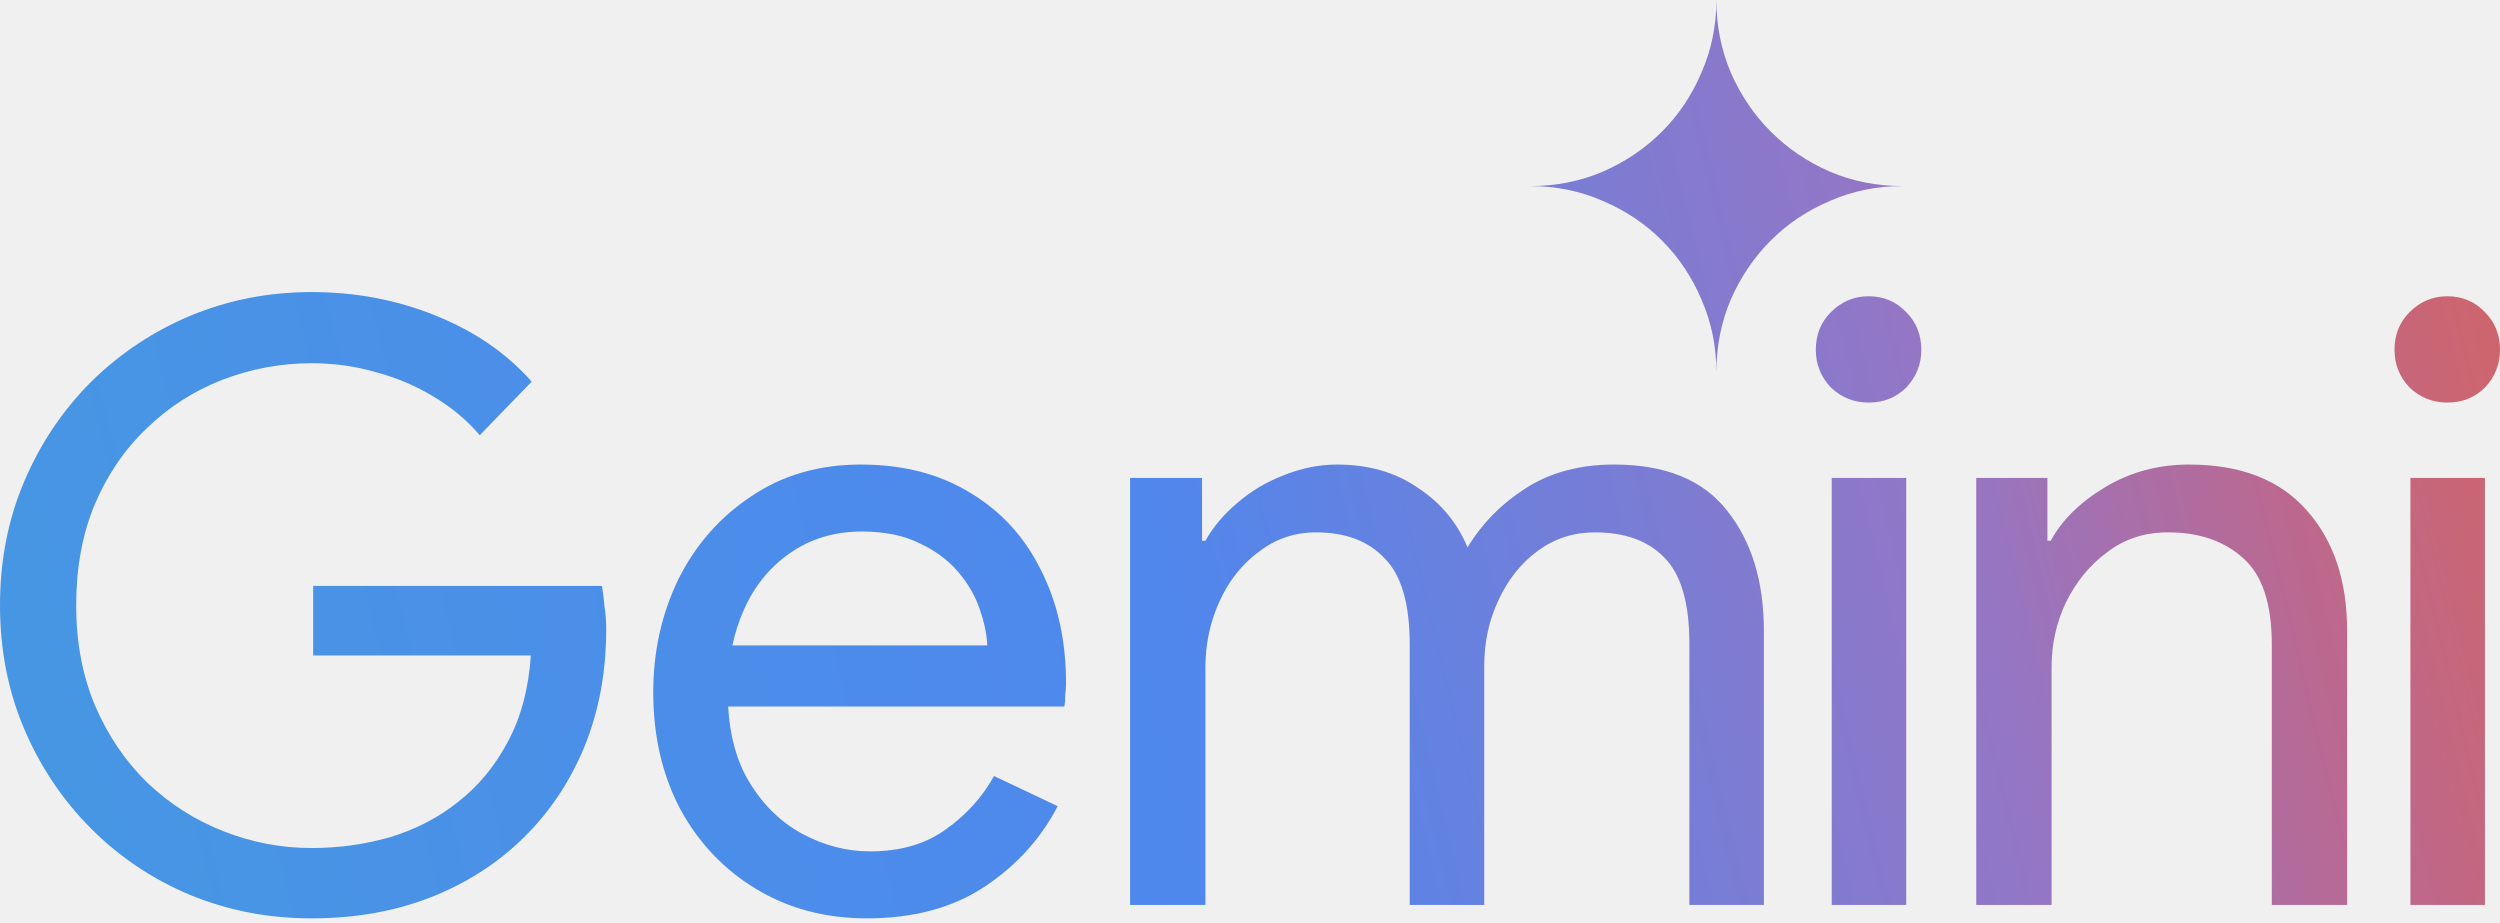
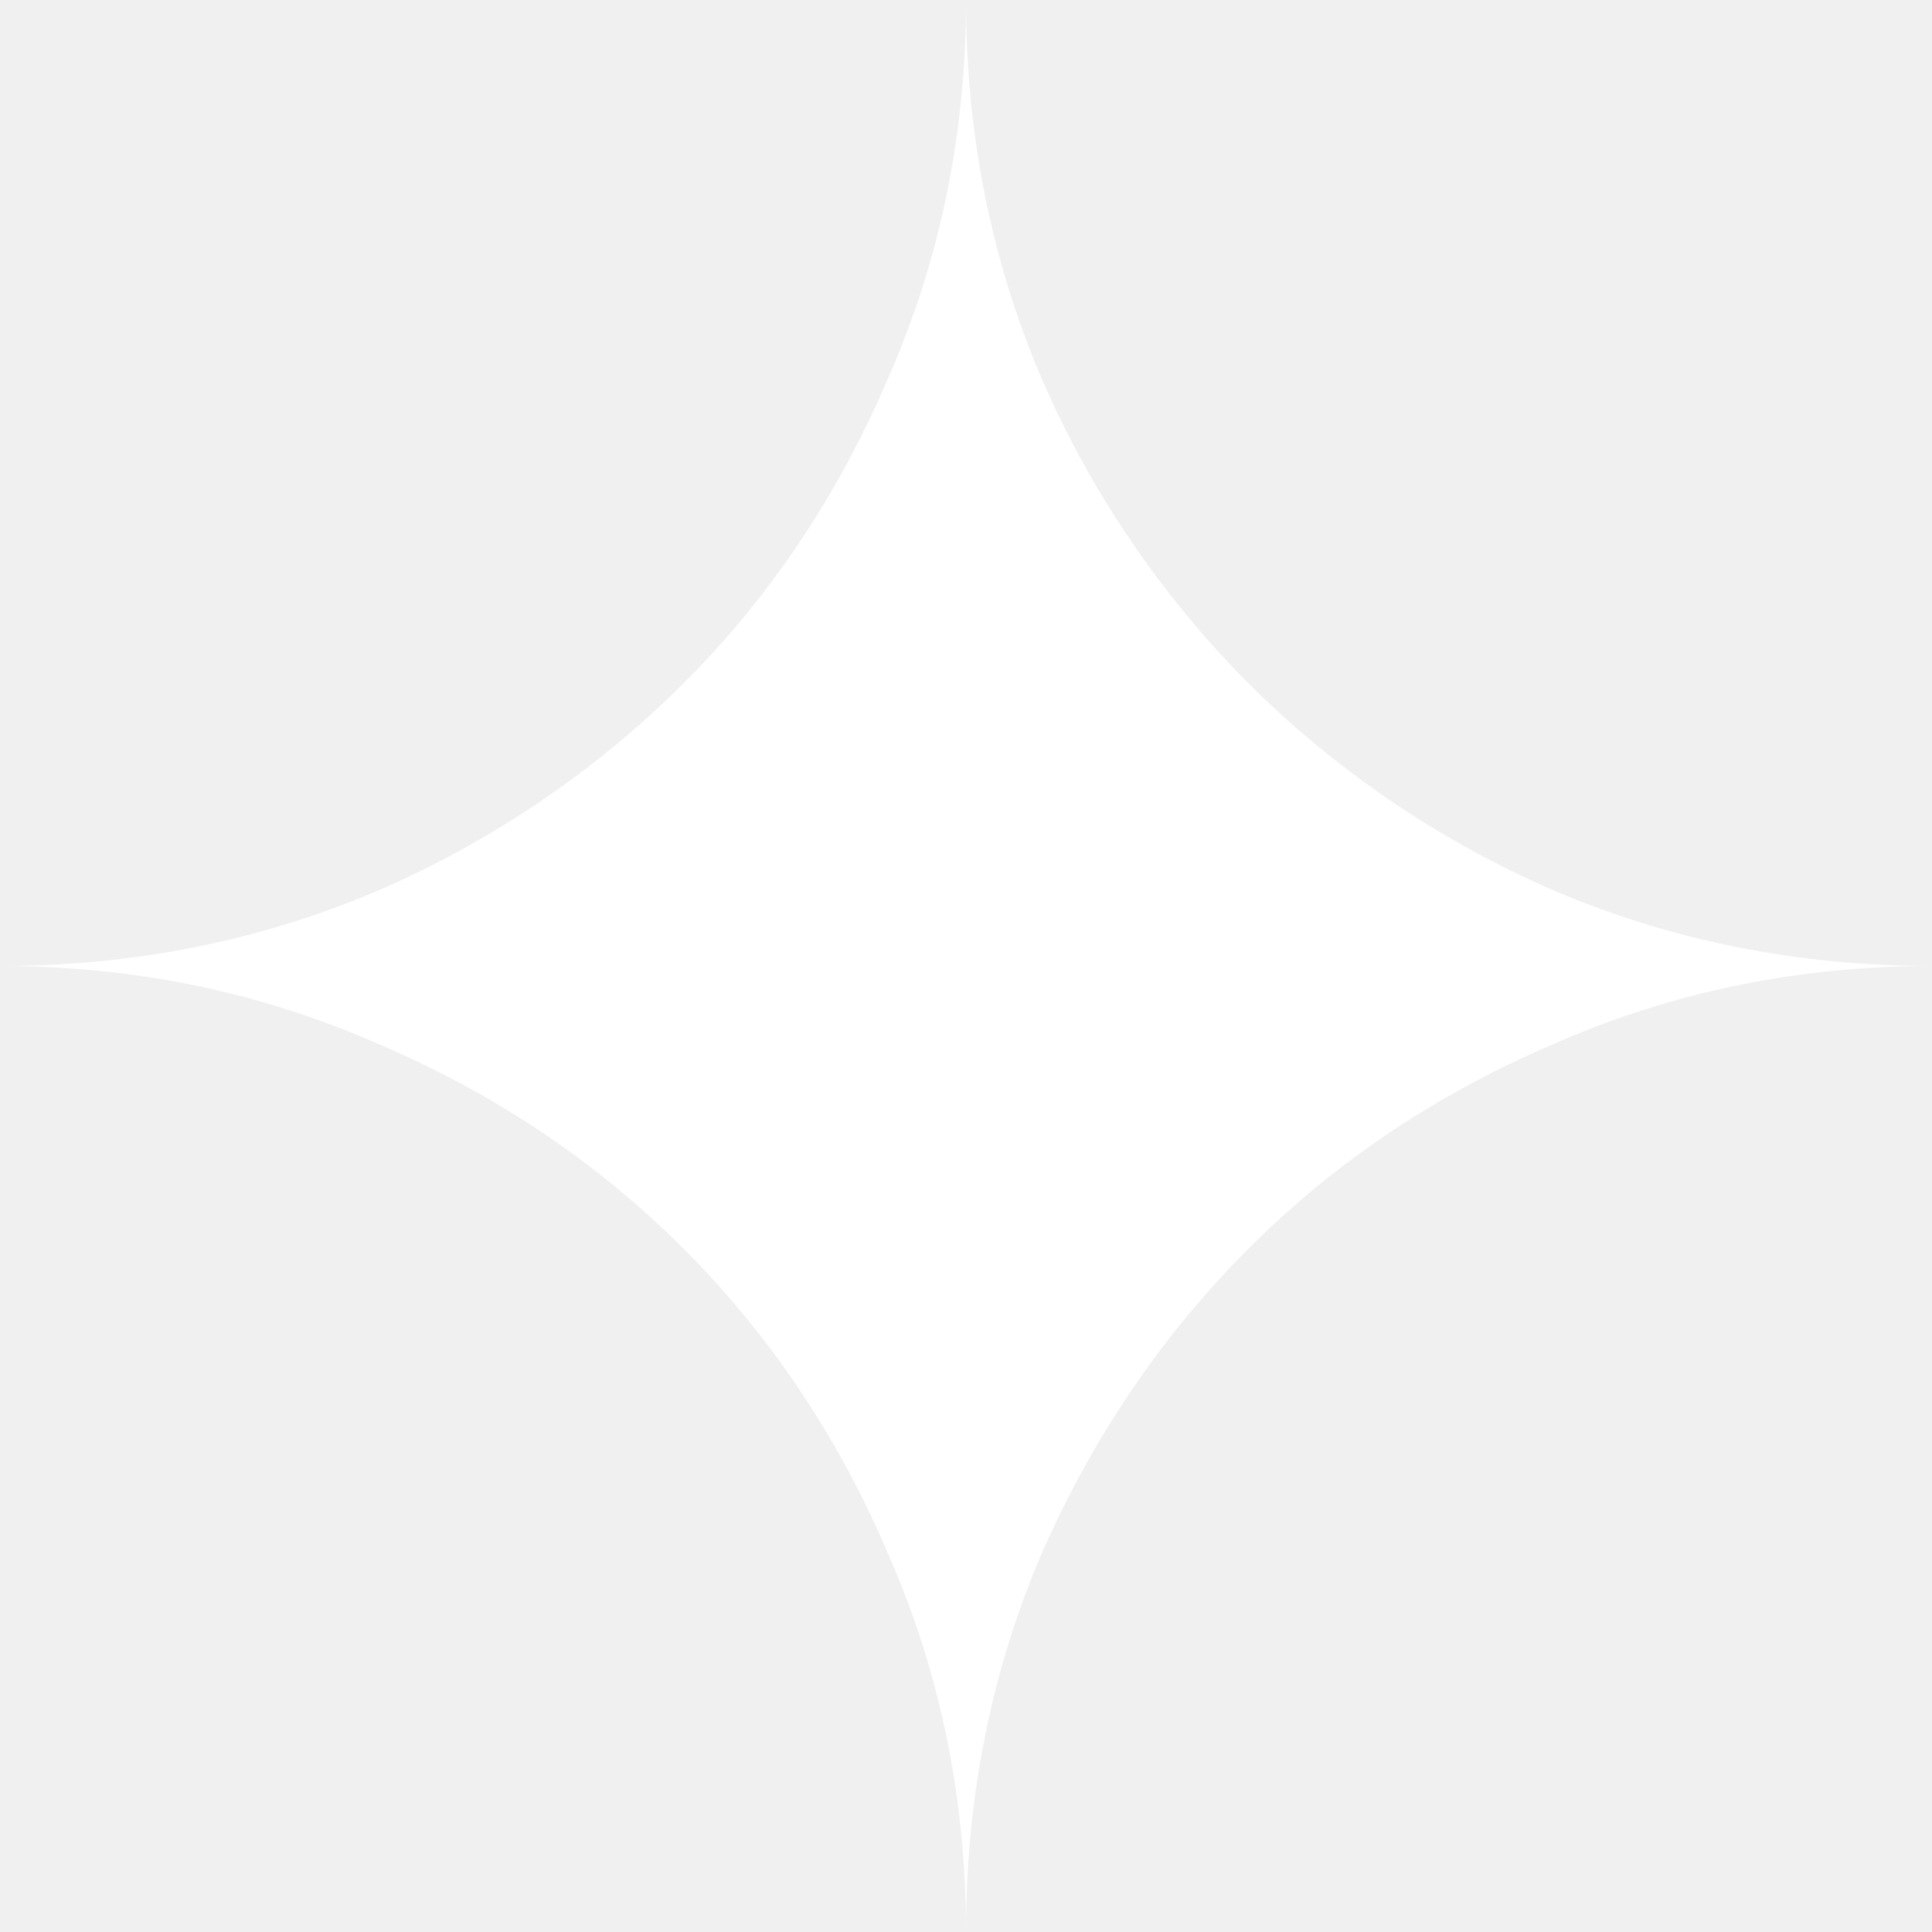
- <svg xmlns="http://www.w3.org/2000/svg" viewBox="0 0 344 127" aria-hidden="true">
-   <mask id="mask0_958_15881" maskUnits="userSpaceOnUse" x="0" y="0" width="344" height="127">
-     <path fill-rule="evenodd" clip-rule="evenodd" d="M234.123 41.22C235.489 44.335 236.172 47.664 236.172 51.206C236.172 47.664 236.833 44.335 238.156 41.22C239.521 38.105 241.356 35.396 243.66 33.092C245.965 30.787 248.674 28.974 251.789 27.651C254.904 26.285 258.233 25.603 261.774 25.603C258.233 25.603 254.904 24.941 251.789 23.619C248.674 22.253 245.965 20.418 243.66 18.114C241.356 15.81 239.521 13.1 238.156 9.985C236.833 6.87 236.172 3.542 236.172 0C236.172 3.542 235.489 6.87 234.123 9.985C232.801 13.1 230.987 15.81 228.683 18.114C226.379 20.418 223.669 22.253 220.554 23.619C217.439 24.941 214.111 25.603 210.569 25.603C214.111 25.603 217.439 26.285 220.554 27.651C223.669 28.974 226.379 30.787 228.683 33.092C230.987 35.396 232.801 38.105 234.123 41.22ZM26.153 123.14C31.376 125.291 36.945 126.366 42.859 126.366C48.85 126.366 54.303 125.406 59.219 123.486C64.135 121.566 68.398 118.839 72.008 115.306C75.618 111.773 78.421 107.587 80.418 102.748C82.415 97.832 83.414 92.456 83.414 86.618V86.503C83.414 85.428 83.337 84.429 83.183 83.507C83.107 82.586 82.991 81.626 82.838 80.627H43.09V90.19H73.045C72.737 94.798 71.662 98.792 69.819 102.172C68.052 105.475 65.786 108.201 63.021 110.352C60.333 112.502 57.222 114.115 53.689 115.191C50.233 116.189 46.623 116.689 42.859 116.689C38.711 116.689 34.679 115.92 30.762 114.384C26.845 112.848 23.35 110.621 20.277 107.702C17.282 104.783 14.901 101.288 13.134 97.218C11.368 93.07 10.484 88.423 10.484 83.277C10.484 78.131 11.329 73.522 13.019 69.451C14.786 65.304 17.167 61.809 20.162 58.967C23.158 56.048 26.614 53.821 30.531 52.285C34.525 50.749 38.635 49.98 42.859 49.98C46.008 49.98 49.004 50.403 51.846 51.248C54.688 52.016 57.299 53.13 59.68 54.589C62.138 56.048 64.25 57.815 66.017 59.889L73.16 52.515C69.704 48.598 65.287 45.564 59.91 43.413C54.611 41.263 48.927 40.188 42.859 40.188C37.022 40.188 31.491 41.263 26.268 43.413C21.122 45.564 16.552 48.598 12.558 52.515C8.641 56.432 5.569 61.002 3.341 66.225C1.114 71.448 0 77.132 0 83.277C0 89.422 1.114 95.105 3.341 100.328C5.569 105.551 8.641 110.121 12.558 114.039C16.475 117.956 21.007 120.99 26.153 123.14ZM104.058 122.334C108.512 125.022 113.582 126.366 119.266 126.366C125.717 126.366 131.132 124.907 135.511 121.988C139.889 119.07 143.23 115.383 145.534 110.928L136.778 106.78C135.165 109.699 132.937 112.157 130.096 114.154C127.33 116.151 123.874 117.149 119.726 117.149C116.5 117.149 113.39 116.343 110.394 114.73C107.399 113.117 104.941 110.697 103.021 107.472C101.362 104.684 100.419 101.266 100.194 97.218H146.456C146.533 96.834 146.571 96.334 146.571 95.72C146.648 95.105 146.686 94.529 146.686 93.992C146.686 88.154 145.534 82.97 143.23 78.438C141.002 73.906 137.776 70.373 133.552 67.838C129.327 65.227 124.297 63.921 118.459 63.921C112.698 63.921 107.668 65.381 103.366 68.299C99.065 71.141 95.724 74.943 93.343 79.705C91.038 84.467 89.886 89.652 89.886 95.259C89.886 101.25 91.115 106.588 93.573 111.274C96.108 115.959 99.603 119.646 104.058 122.334ZM100.781 88.807C101.143 87.097 101.66 85.484 102.329 83.968C103.789 80.665 105.901 78.054 108.666 76.134C111.508 74.137 114.811 73.138 118.574 73.138C121.723 73.138 124.373 73.676 126.524 74.751C128.675 75.75 130.441 77.055 131.824 78.668C133.206 80.281 134.205 82.01 134.819 83.853C135.434 85.62 135.779 87.271 135.856 88.807H100.781ZM155.497 65.765V124.523H165.866V91.803C165.866 88.577 166.519 85.543 167.825 82.701C169.131 79.859 170.936 77.593 173.24 75.903C175.544 74.137 178.156 73.253 181.074 73.253C185.145 73.253 188.294 74.444 190.522 76.825C192.826 79.129 193.978 83.085 193.978 88.692V124.523H204.232V91.572C204.232 88.346 204.885 85.351 206.191 82.586C207.496 79.744 209.301 77.478 211.606 75.788C213.91 74.098 216.521 73.253 219.44 73.253C223.588 73.253 226.775 74.406 229.003 76.71C231.307 79.014 232.459 82.97 232.459 88.577V124.523H242.713V86.849C242.713 80.013 241.023 74.482 237.644 70.258C234.341 66.034 229.156 63.921 222.09 63.921C217.405 63.921 213.372 64.996 209.993 67.147C206.613 69.298 203.925 72.025 201.928 75.327C200.545 71.948 198.279 69.221 195.13 67.147C192.058 64.996 188.333 63.921 183.955 63.921C181.497 63.921 179.039 64.421 176.581 65.419C174.2 66.341 172.088 67.608 170.244 69.221C168.401 70.757 166.942 72.485 165.866 74.406H165.405V65.765H155.497ZM252.045 65.765V124.523H262.299V65.765H252.045ZM251.93 53.322C253.389 54.704 255.118 55.395 257.115 55.395C259.188 55.395 260.917 54.704 262.299 53.322C263.682 51.862 264.373 50.134 264.373 48.137C264.373 46.063 263.682 44.335 262.299 42.953C260.917 41.493 259.188 40.764 257.115 40.764C255.118 40.764 253.389 41.493 251.93 42.953C250.547 44.335 249.856 46.063 249.856 48.137C249.856 50.134 250.547 51.862 251.93 53.322ZM271.929 65.765V124.523H282.298V91.803C282.298 88.653 282.951 85.696 284.257 82.931C285.64 80.089 287.521 77.785 289.902 76.019C292.283 74.175 295.087 73.253 298.313 73.253C302.614 73.253 306.071 74.444 308.682 76.825C311.293 79.129 312.599 83.085 312.599 88.692V124.523H322.968V86.849C322.968 79.936 321.125 74.406 317.438 70.258C313.751 66.034 308.336 63.921 301.193 63.921C296.969 63.921 293.128 64.958 289.672 67.032C286.216 69.106 283.719 71.564 282.183 74.406H281.722V65.765H271.929ZM331.672 65.765V124.523H341.926V65.765H331.672ZM331.557 53.322C333.016 54.704 334.745 55.395 336.742 55.395C338.815 55.395 340.544 54.704 341.926 53.322C343.309 51.862 344 50.134 344 48.137C344 46.063 343.309 44.335 341.926 42.953C340.544 41.493 338.815 40.764 336.742 40.764C334.745 40.764 333.016 41.493 331.557 42.953C330.175 44.335 329.483 46.063 329.483 48.137C329.483 50.134 330.175 51.862 331.557 53.322Z" fill="#ffffff" />
-   </mask>
-   <g mask="url(#mask0_958_15881)">
-     <rect x="-158.25" y="-455.443" width="832.09" height="685.324" fill="url(#paint0_linear_958_15881)" />
-   </g>
-   <defs>
-     <linearGradient id="paint0_linear_958_15881" x1="-57.405" y1="130.441" x2="354.97" y2="30.369" gradientUnits="userSpaceOnUse">
-       <stop stop-color="#439DDF" />
-       <stop offset="0.524" stop-color="#4F87ED" />
-       <stop offset="0.781" stop-color="#9476C5" />
-       <stop offset="0.888" stop-color="#BC688E" />
-       <stop offset="1" stop-color="#D6645D" />
-     </linearGradient>
-   </defs>
+ <svg xmlns="http://www.w3.org/2000/svg" fill="#ffffff" role="img" viewBox="0 0 24 24">
+   <path d="M11.04 19.32Q12 21.51 12 24q0-2.49.93-4.68.96-2.19 2.58-3.81t3.81-2.55Q21.51 12 24 12q-2.49 0-4.68-.93a12.3 12.3 0 0 1-3.81-2.58 12.3 12.3 0 0 1-2.58-3.81Q12 2.49 12 0q0 2.49-.96 4.68-.93 2.19-2.55 3.81a12.3 12.3 0 0 1-3.81 2.58Q2.49 12 0 12q2.49 0 4.68.96 2.19.93 3.81 2.55t2.55 3.81" />
</svg>
